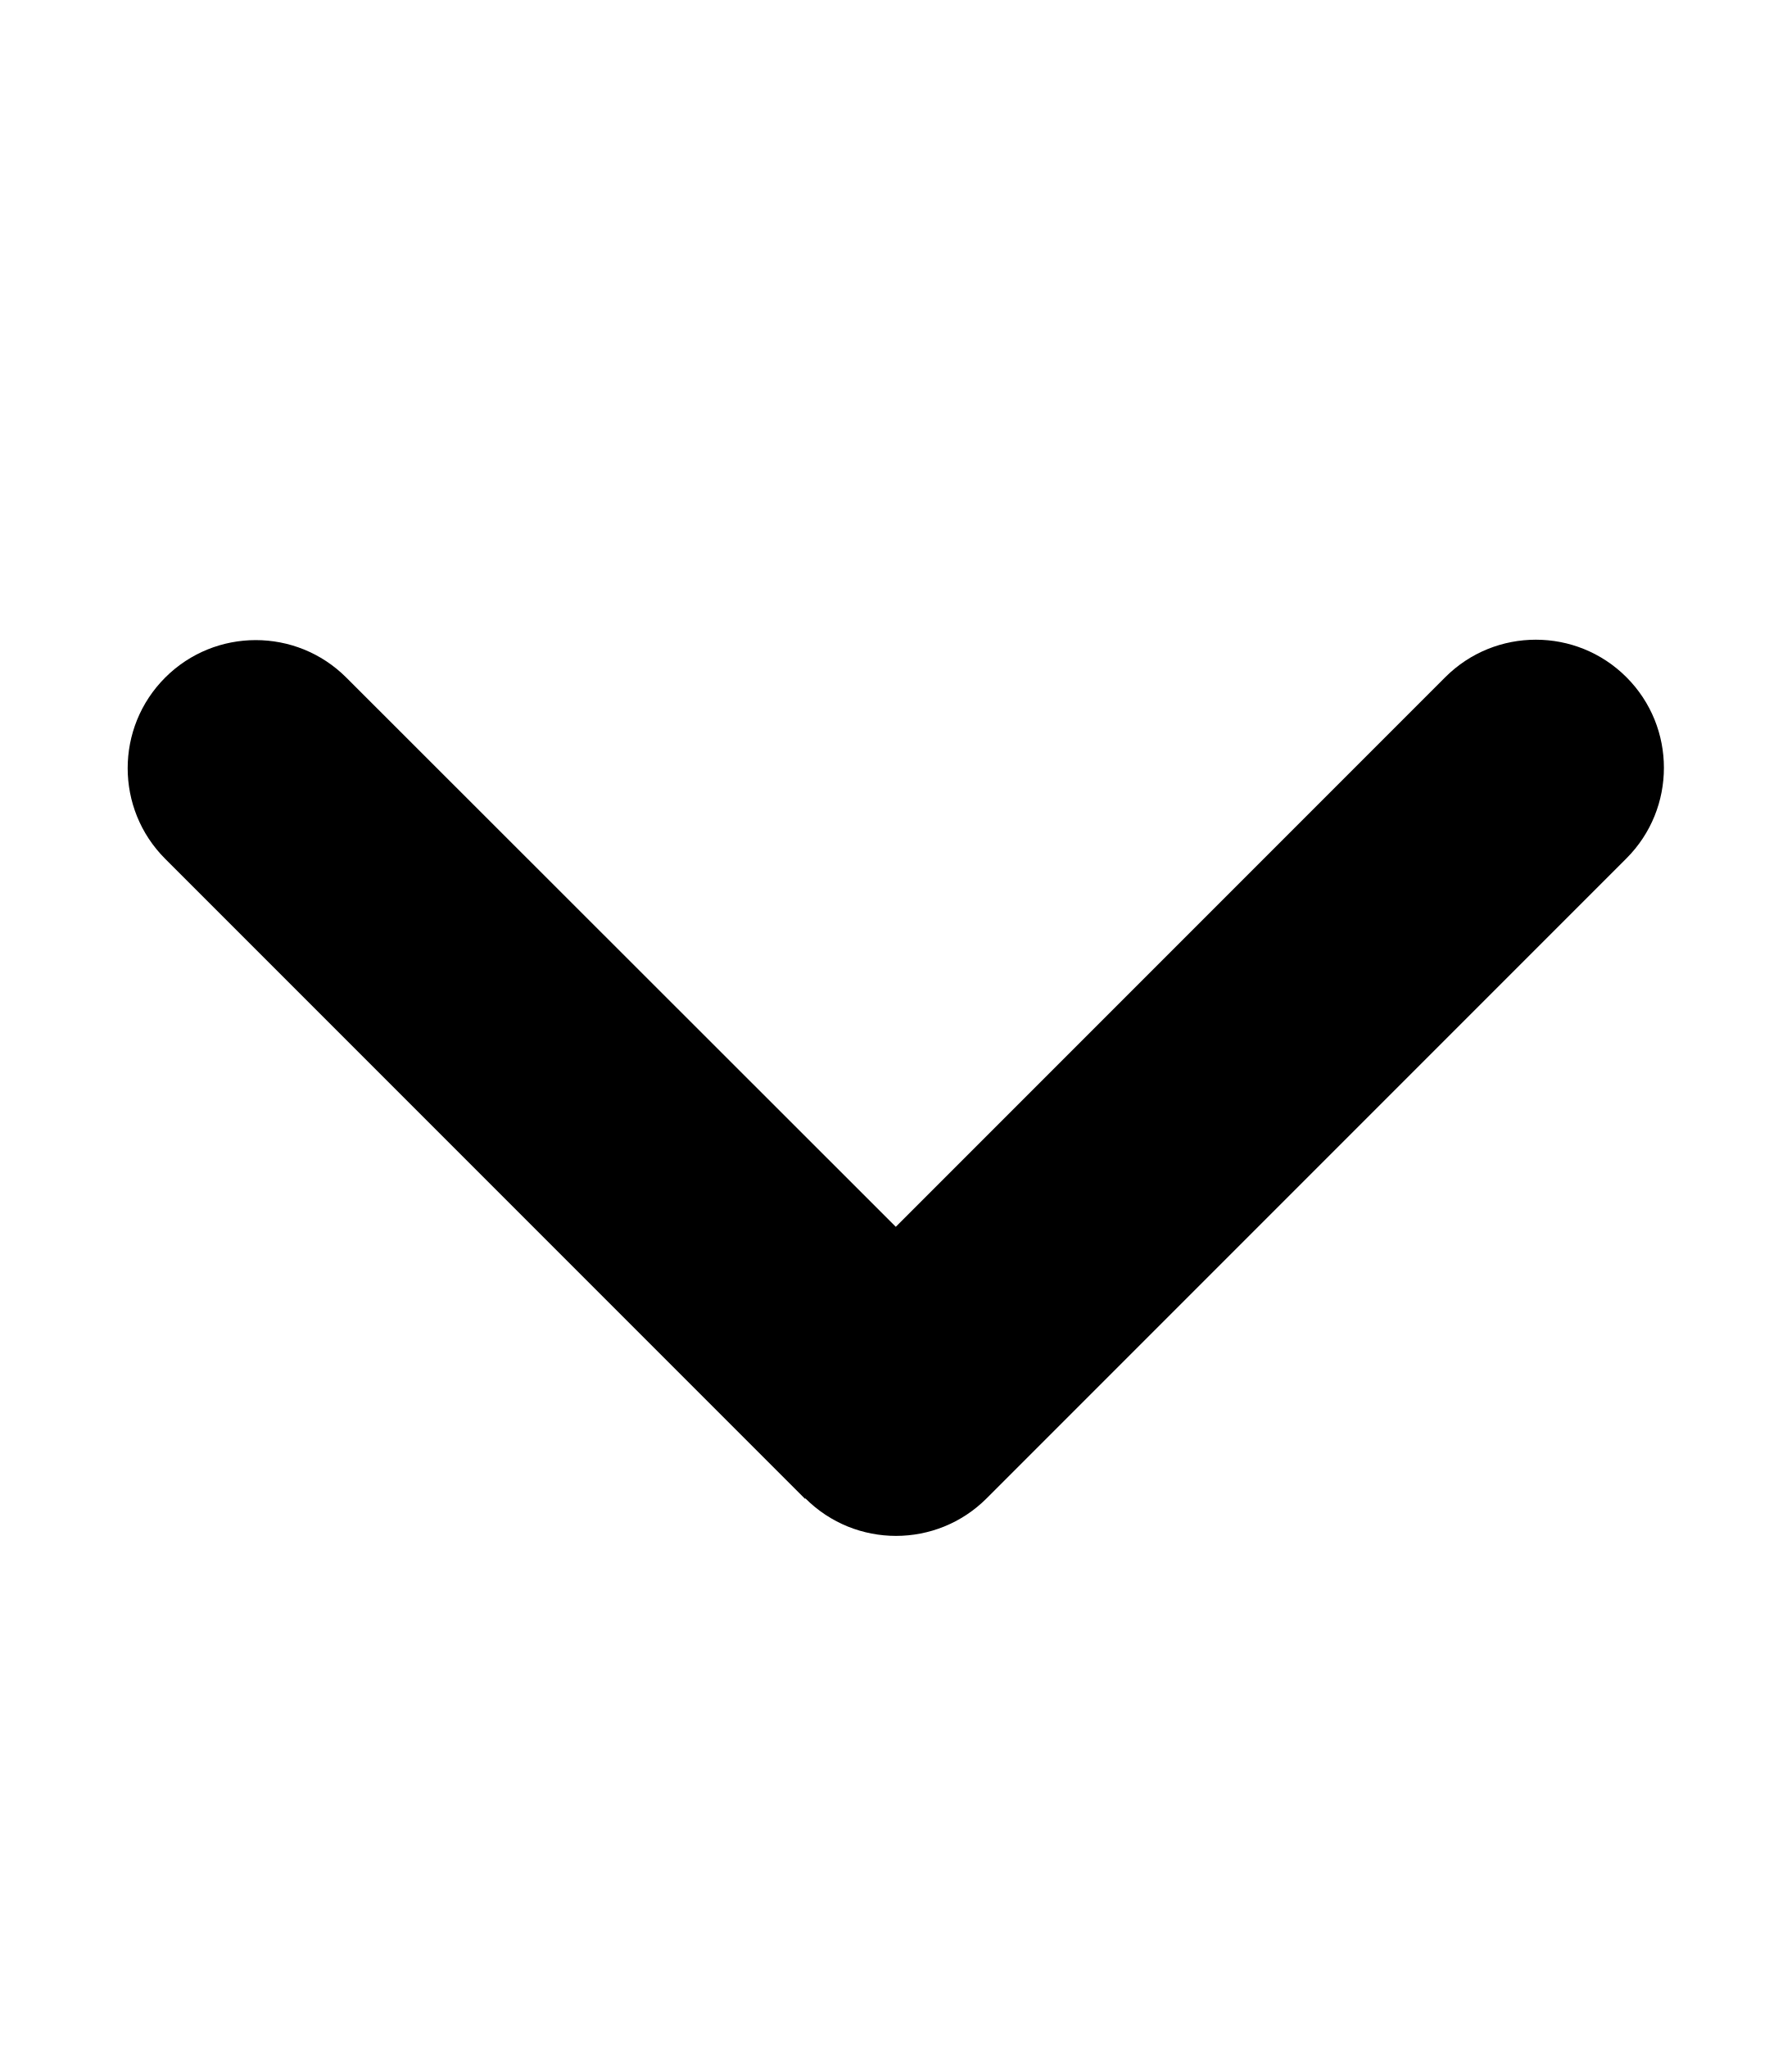
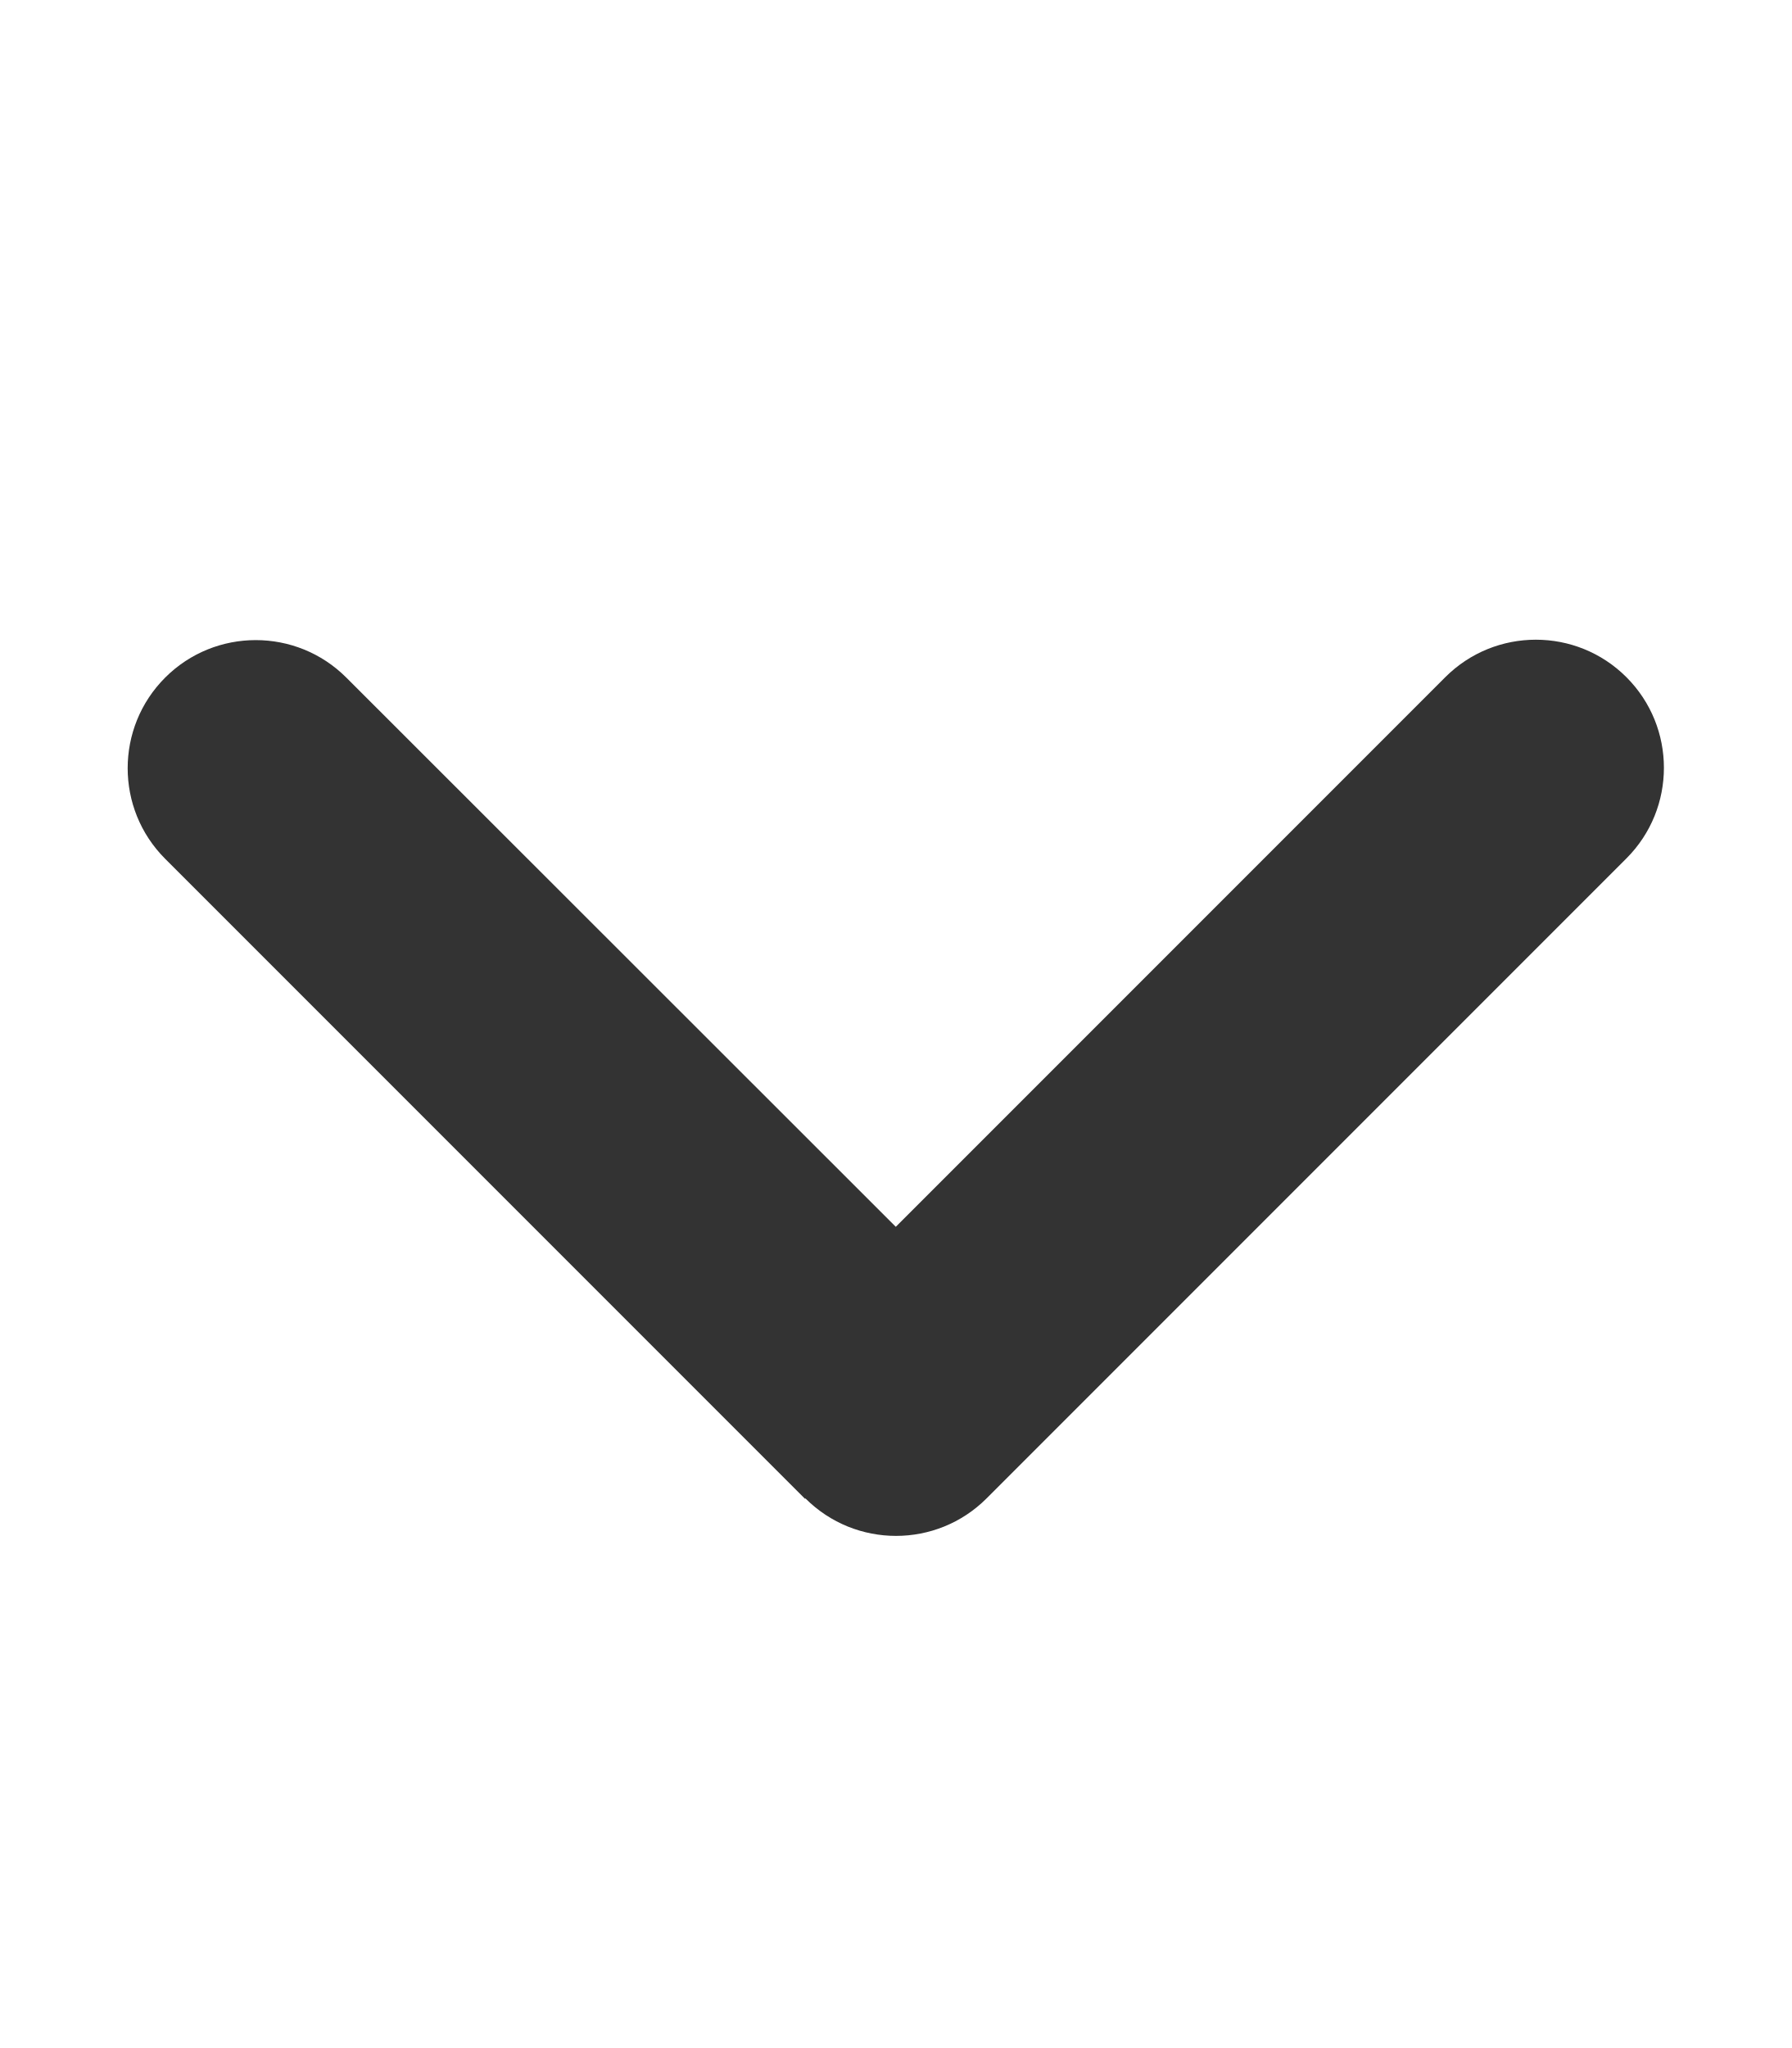
<svg xmlns="http://www.w3.org/2000/svg" viewBox="0 0 448 512">
-   <path d="M201.4 374.6c12.5 12.5 32.8 12.5 45.3 0l160-160c12.5-12.5 12.5-32.8 0-45.3s-32.8-12.5-45.3 0L224 306.7 86.6 169.4c-12.5-12.5-32.8-12.5-45.3 0s-12.5 32.8 0 45.3l160 160z" />
+   <path fill="#333333" d="M201.4 374.6c12.5 12.5 32.8 12.5 45.3 0l160-160c12.5-12.5 12.5-32.8 0-45.3s-32.8-12.5-45.3 0L224 306.7 86.6 169.4c-12.5-12.5-32.8-12.5-45.3 0s-12.5 32.8 0 45.3l160 160z" />
</svg>
